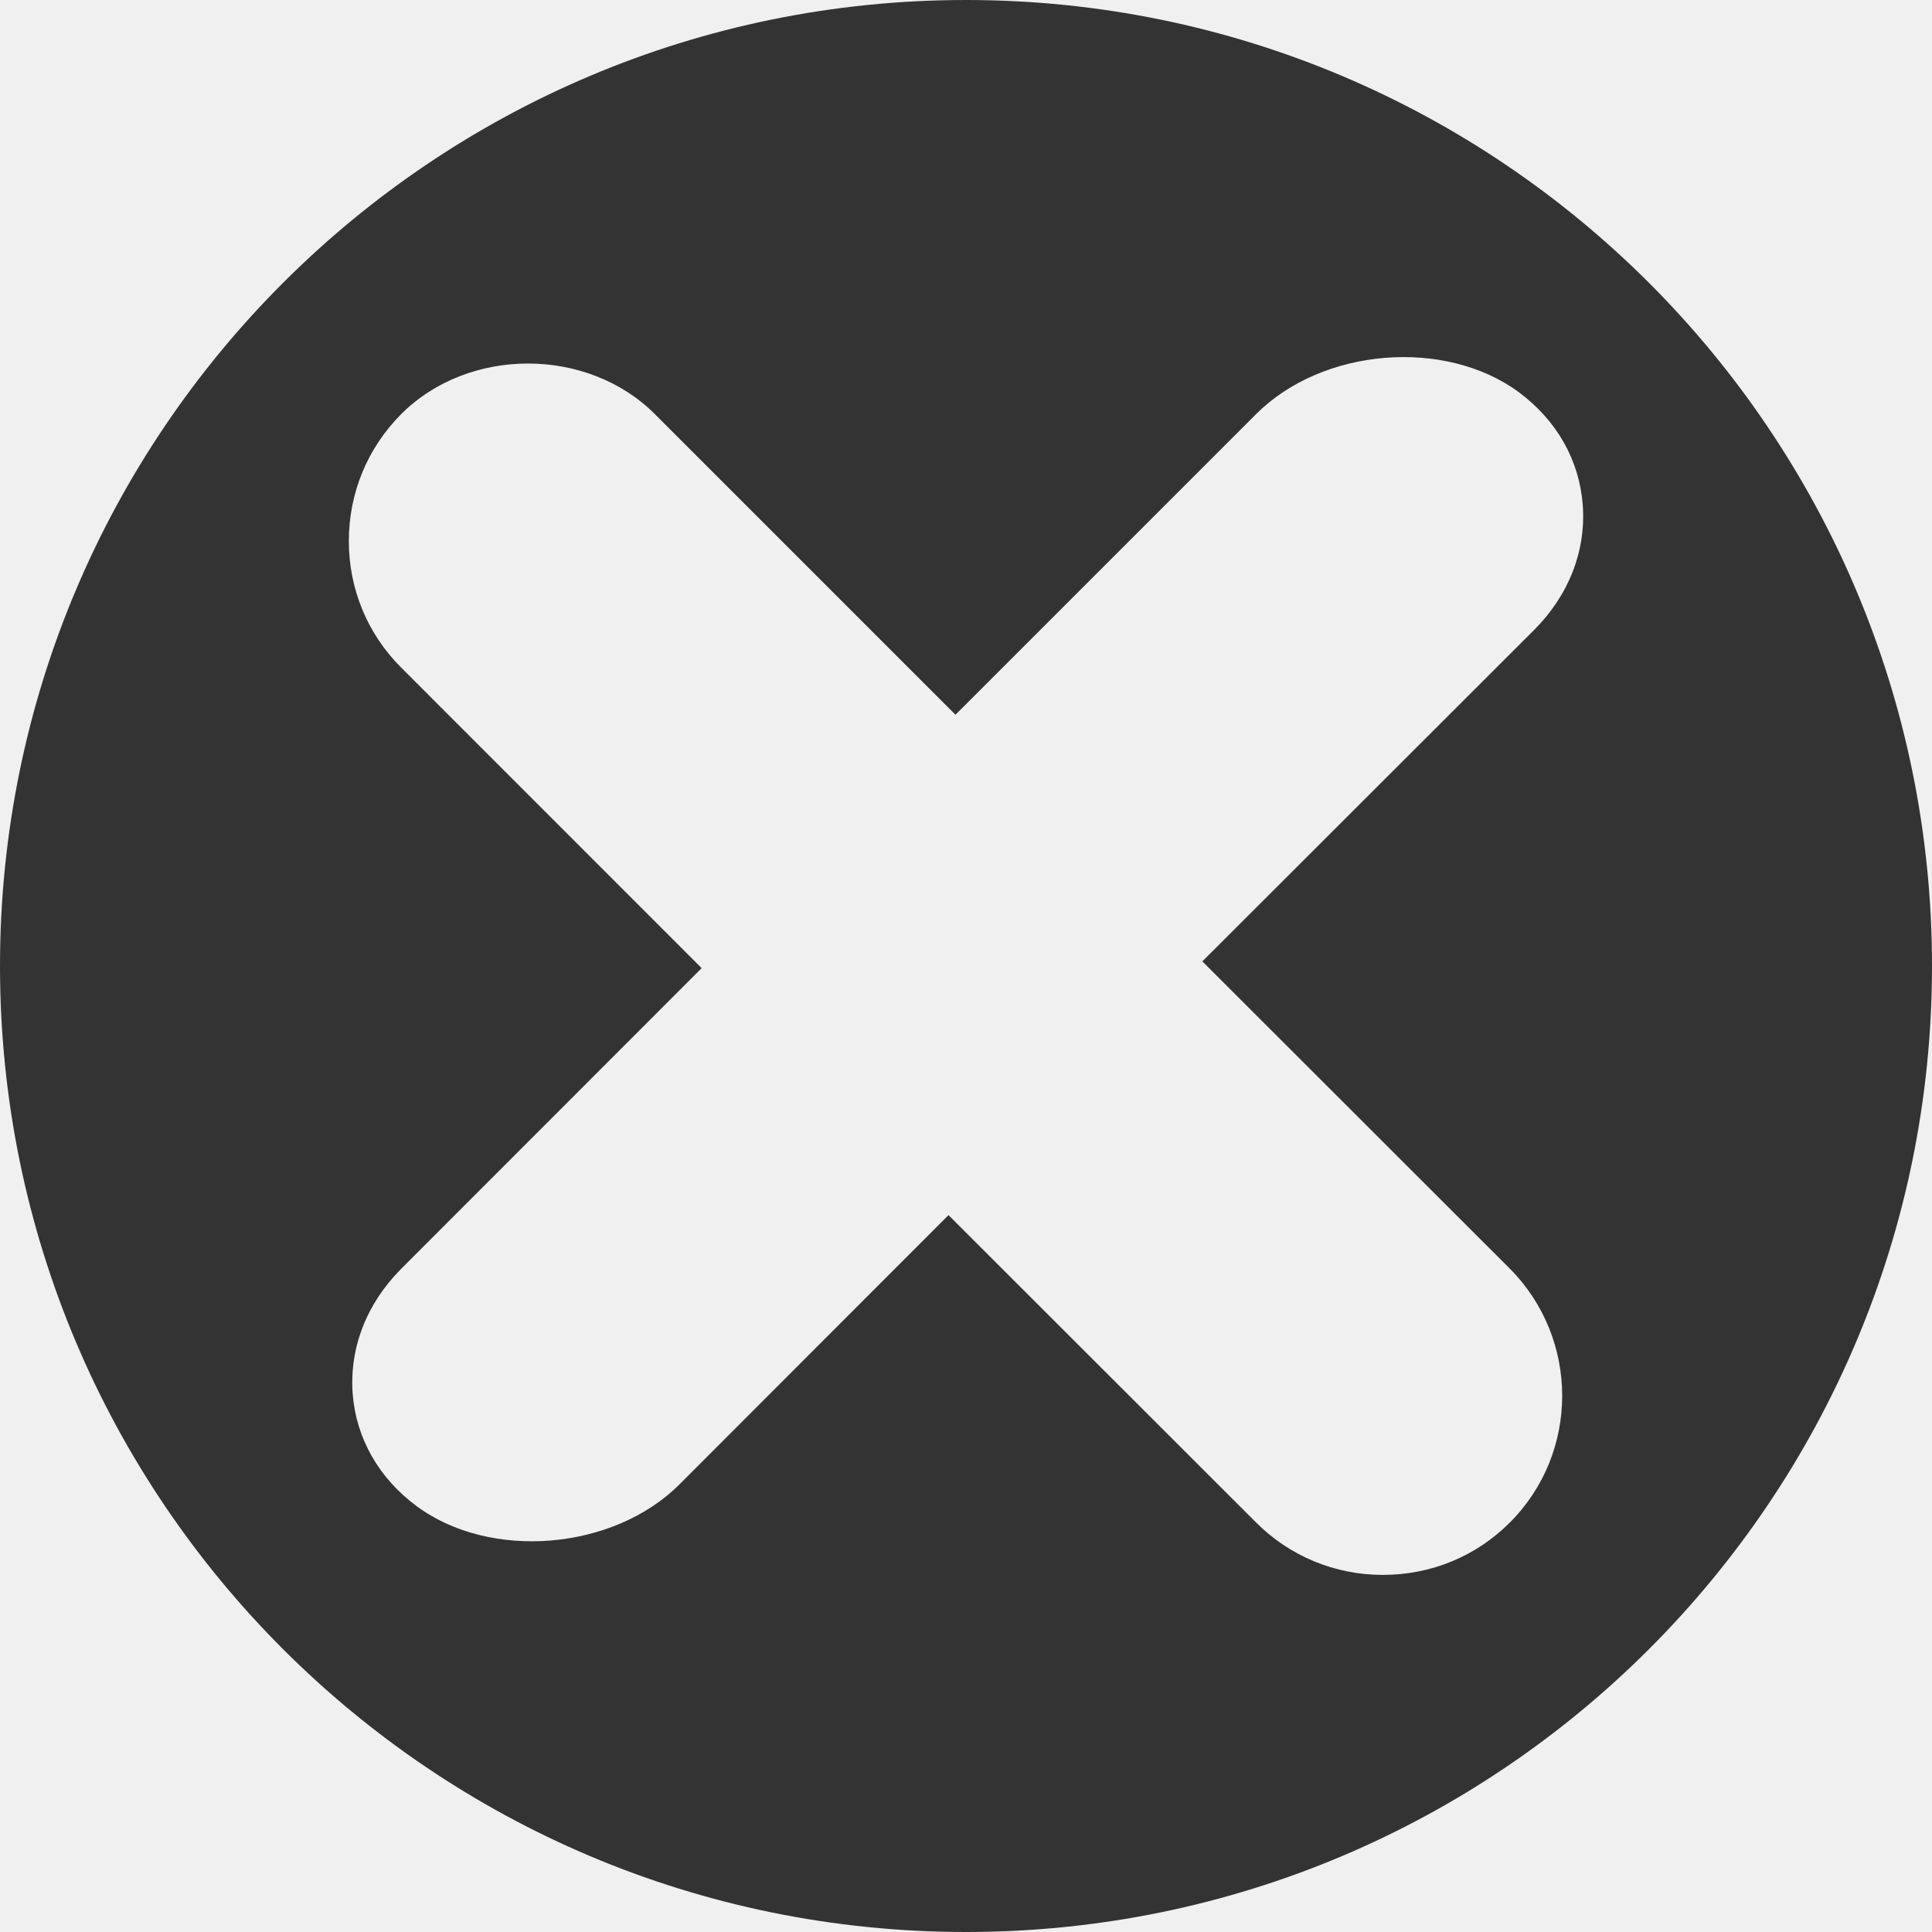
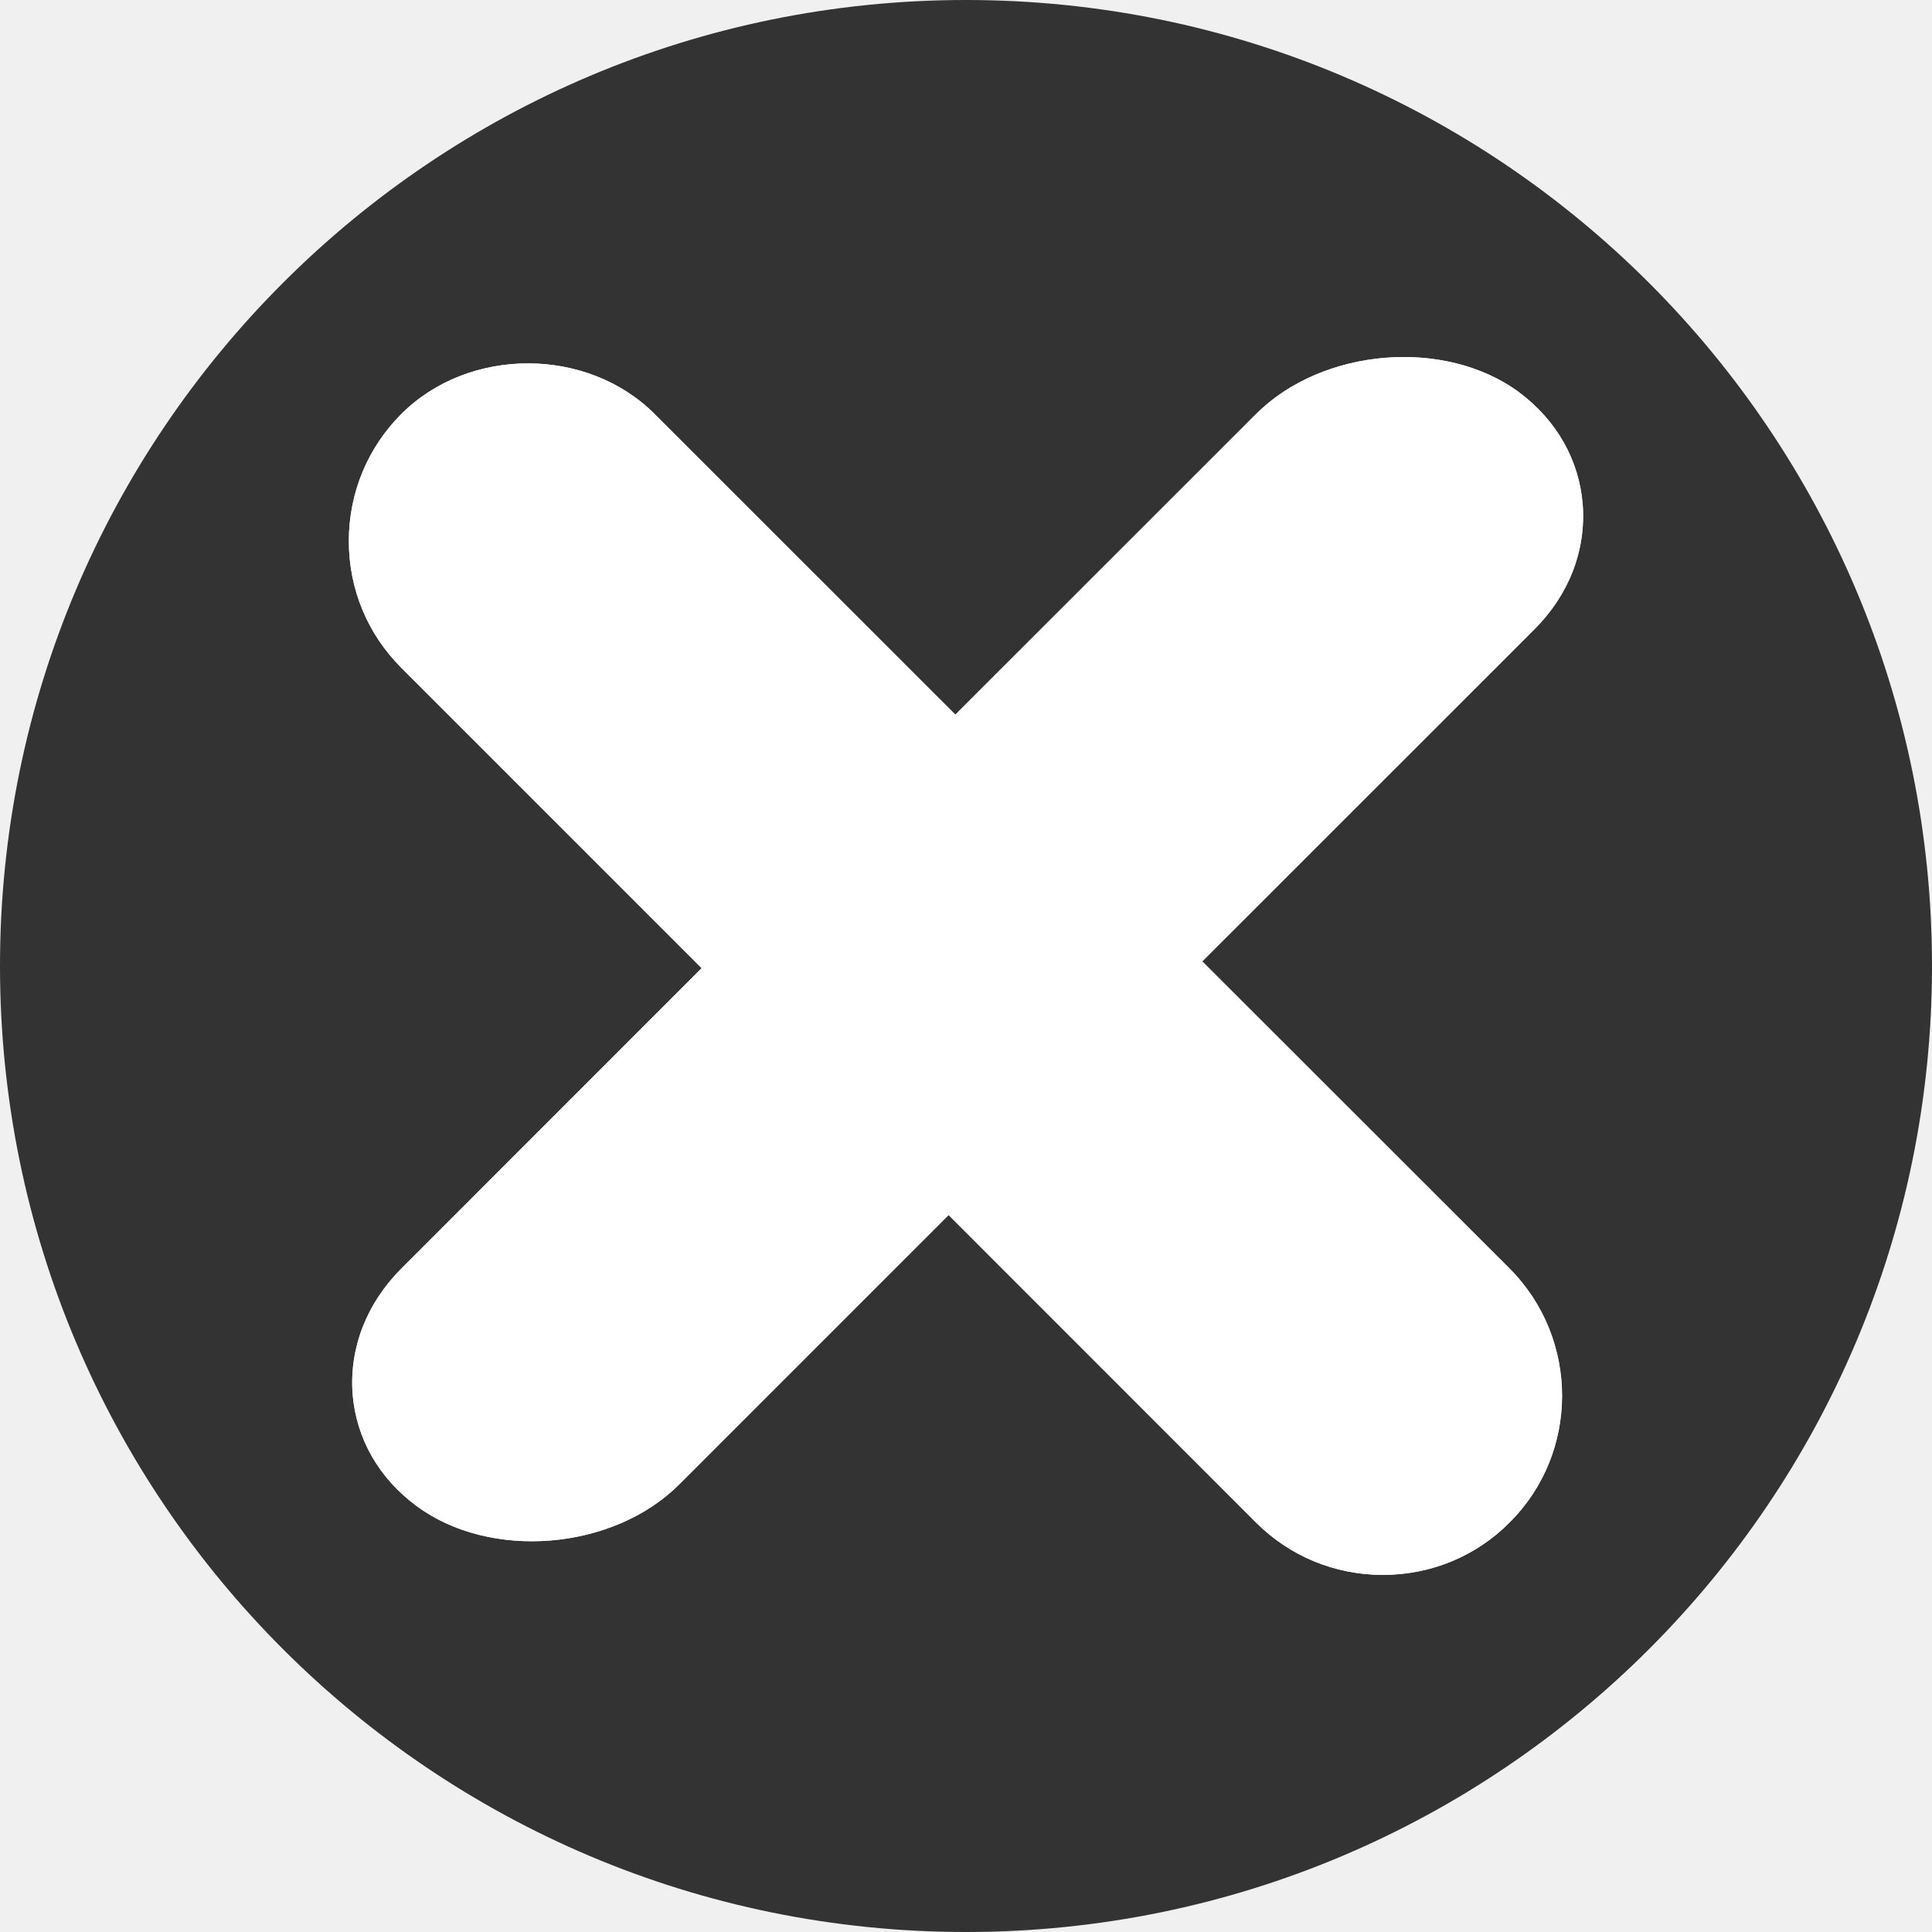
<svg xmlns="http://www.w3.org/2000/svg" version="1.1" id="icon-s-common-presence-offline-layer" x="0px" y="0px" width="18px" height="18px" viewBox="0 0 18 18" style="enable-background:new 0 0 18 18;" xml:space="preserve">
  <g id="icon-s-common-presence-offline">
    <rect style="fill:none;" width="18" height="18" />
-     <path style="fill:#333333;" d="M9,0C4.03,0,0,4.029,0,9s4.03,9,9,9c4.971,0,9-4.029,9-9S13.971,0,9,0z M14.067,11.82   c0.65,0.654,0.65,1.715,0,2.365c-0.313,0.314-0.733,0.488-1.183,0.488c-0.447,0-0.868-0.174-1.183-0.49l-2.864-2.862L6.33,13.83   c-0.615,0.615-1.762,0.711-2.449,0.202c-0.352-0.261-0.563-0.632-0.595-1.045c-0.032-0.427,0.128-0.841,0.452-1.166l2.799-2.801   l-2.799-2.8C3.424,5.907,3.25,5.488,3.25,5.041c0-0.448,0.174-0.868,0.488-1.183c0.628-0.628,1.734-0.628,2.363,0l2.801,2.801   l2.801-2.801c0.616-0.617,1.76-0.712,2.449-0.203c0.353,0.263,0.563,0.634,0.594,1.049c0.032,0.427-0.129,0.84-0.451,1.163   l-3.093,3.09L14.067,11.82z" />
+     <path id="path_4_" style="fill:#333333;" d="M9,0C4.029,0,0,4.029,0,9s4.029,9,9,9s9-4.029,9-9S13.971,0,9,0z M14.066,11.82   c0.65,0.654,0.65,1.715,0,2.363c-0.312,0.316-0.734,0.49-1.182,0.49c-0.448,0-0.869-0.174-1.184-0.49L8.838,11.32l-2.509,2.509   c-0.614,0.616-1.761,0.712-2.448,0.202c-0.353-0.26-0.563-0.631-0.596-1.045c-0.031-0.426,0.129-0.841,0.453-1.166L6.537,9.02   L3.738,6.221C3.424,5.907,3.25,5.488,3.25,5.041c0-0.448,0.174-0.868,0.488-1.183c0.629-0.63,1.733-0.63,2.362,0l2.801,2.8   l2.801-2.8c0.616-0.617,1.761-0.713,2.45-0.204c0.352,0.262,0.562,0.635,0.594,1.049c0.031,0.428-0.129,0.84-0.452,1.162   l-3.093,3.092L14.066,11.82z" />
+     <path id="path_3_" style="fill:#FFFFFF;" d="M14.066,11.82c0.65,0.654,0.65,1.715,0,2.363c-0.312,0.316-0.734,0.49-1.182,0.49   c-0.448,0-0.869-0.174-1.184-0.49L8.838,11.32l-2.509,2.509c-0.614,0.616-1.761,0.712-2.448,0.202   c-0.353-0.26-0.563-0.631-0.596-1.045c-0.031-0.426,0.129-0.841,0.453-1.166L6.537,9.02L3.738,6.221   C3.424,5.907,3.25,5.488,3.25,5.041c0-0.448,0.174-0.868,0.488-1.183c0.629-0.63,1.733-0.63,2.362,0l2.801,2.8l2.801-2.8   c0.616-0.617,1.761-0.713,2.45-0.204c0.352,0.262,0.562,0.635,0.594,1.049c0.031,0.428-0.129,0.84-0.452,1.162l-3.093,3.092   L14.066,11.82z" />
  </g>
</svg>
